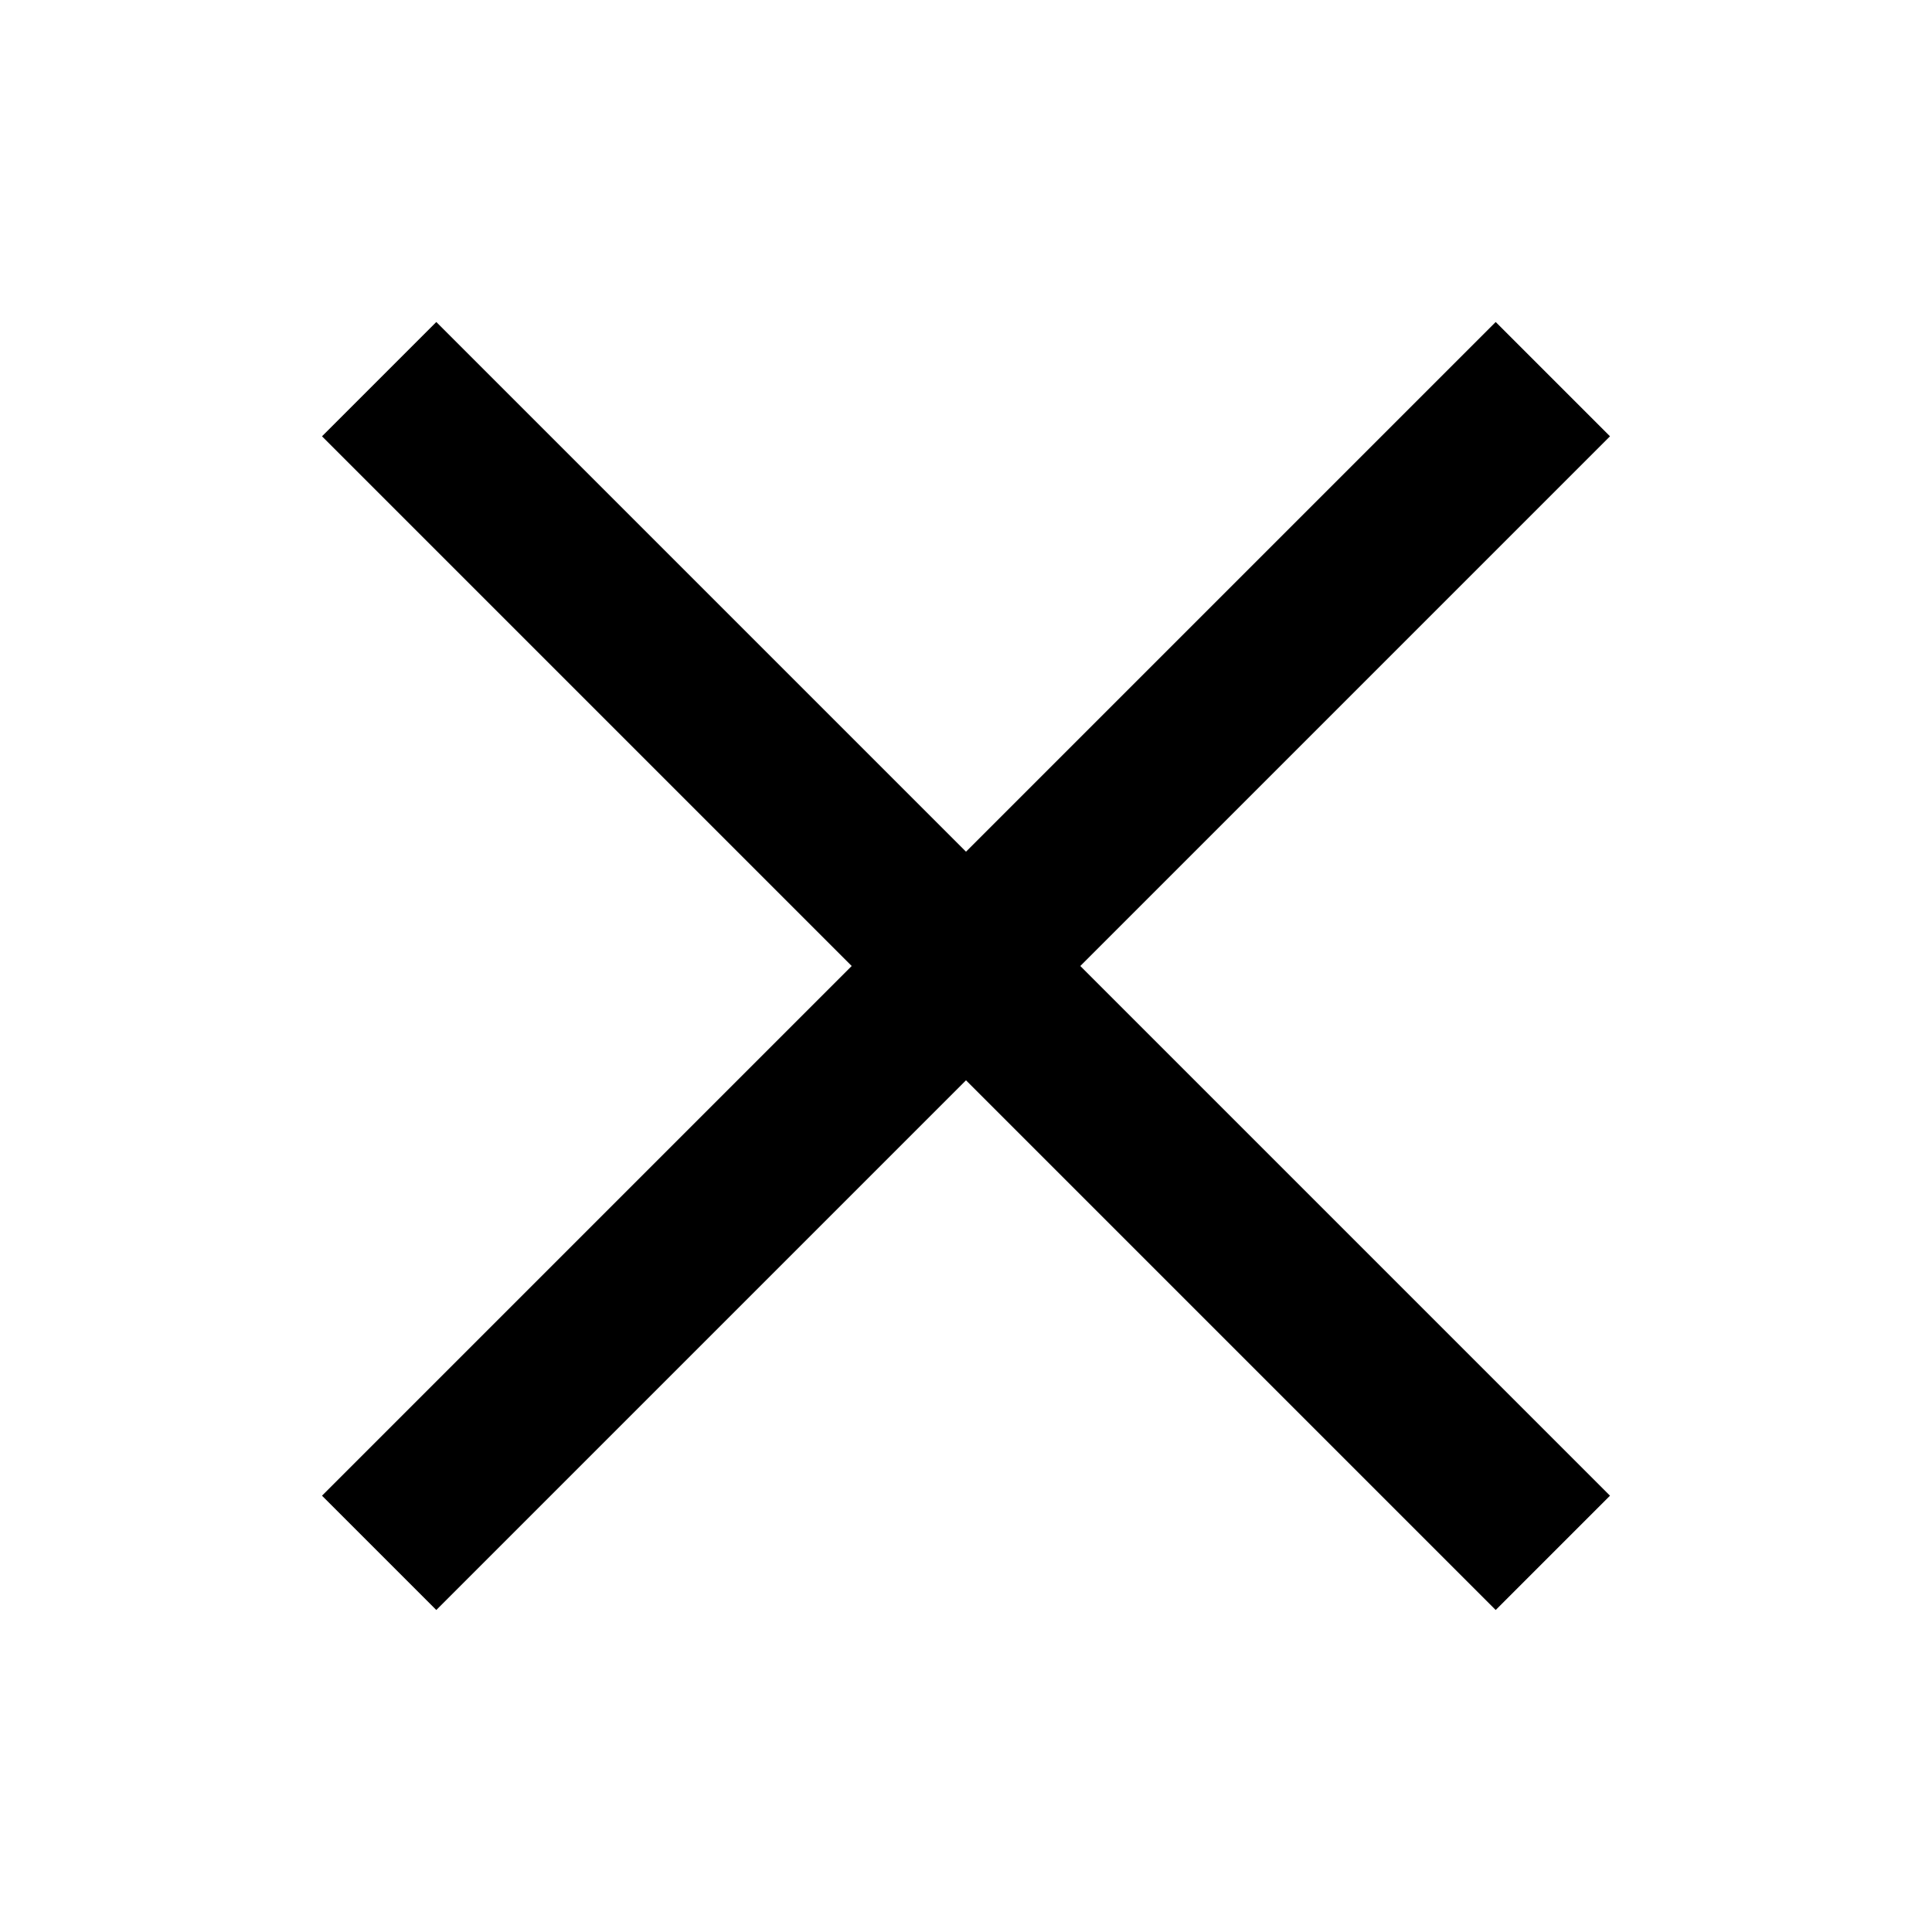
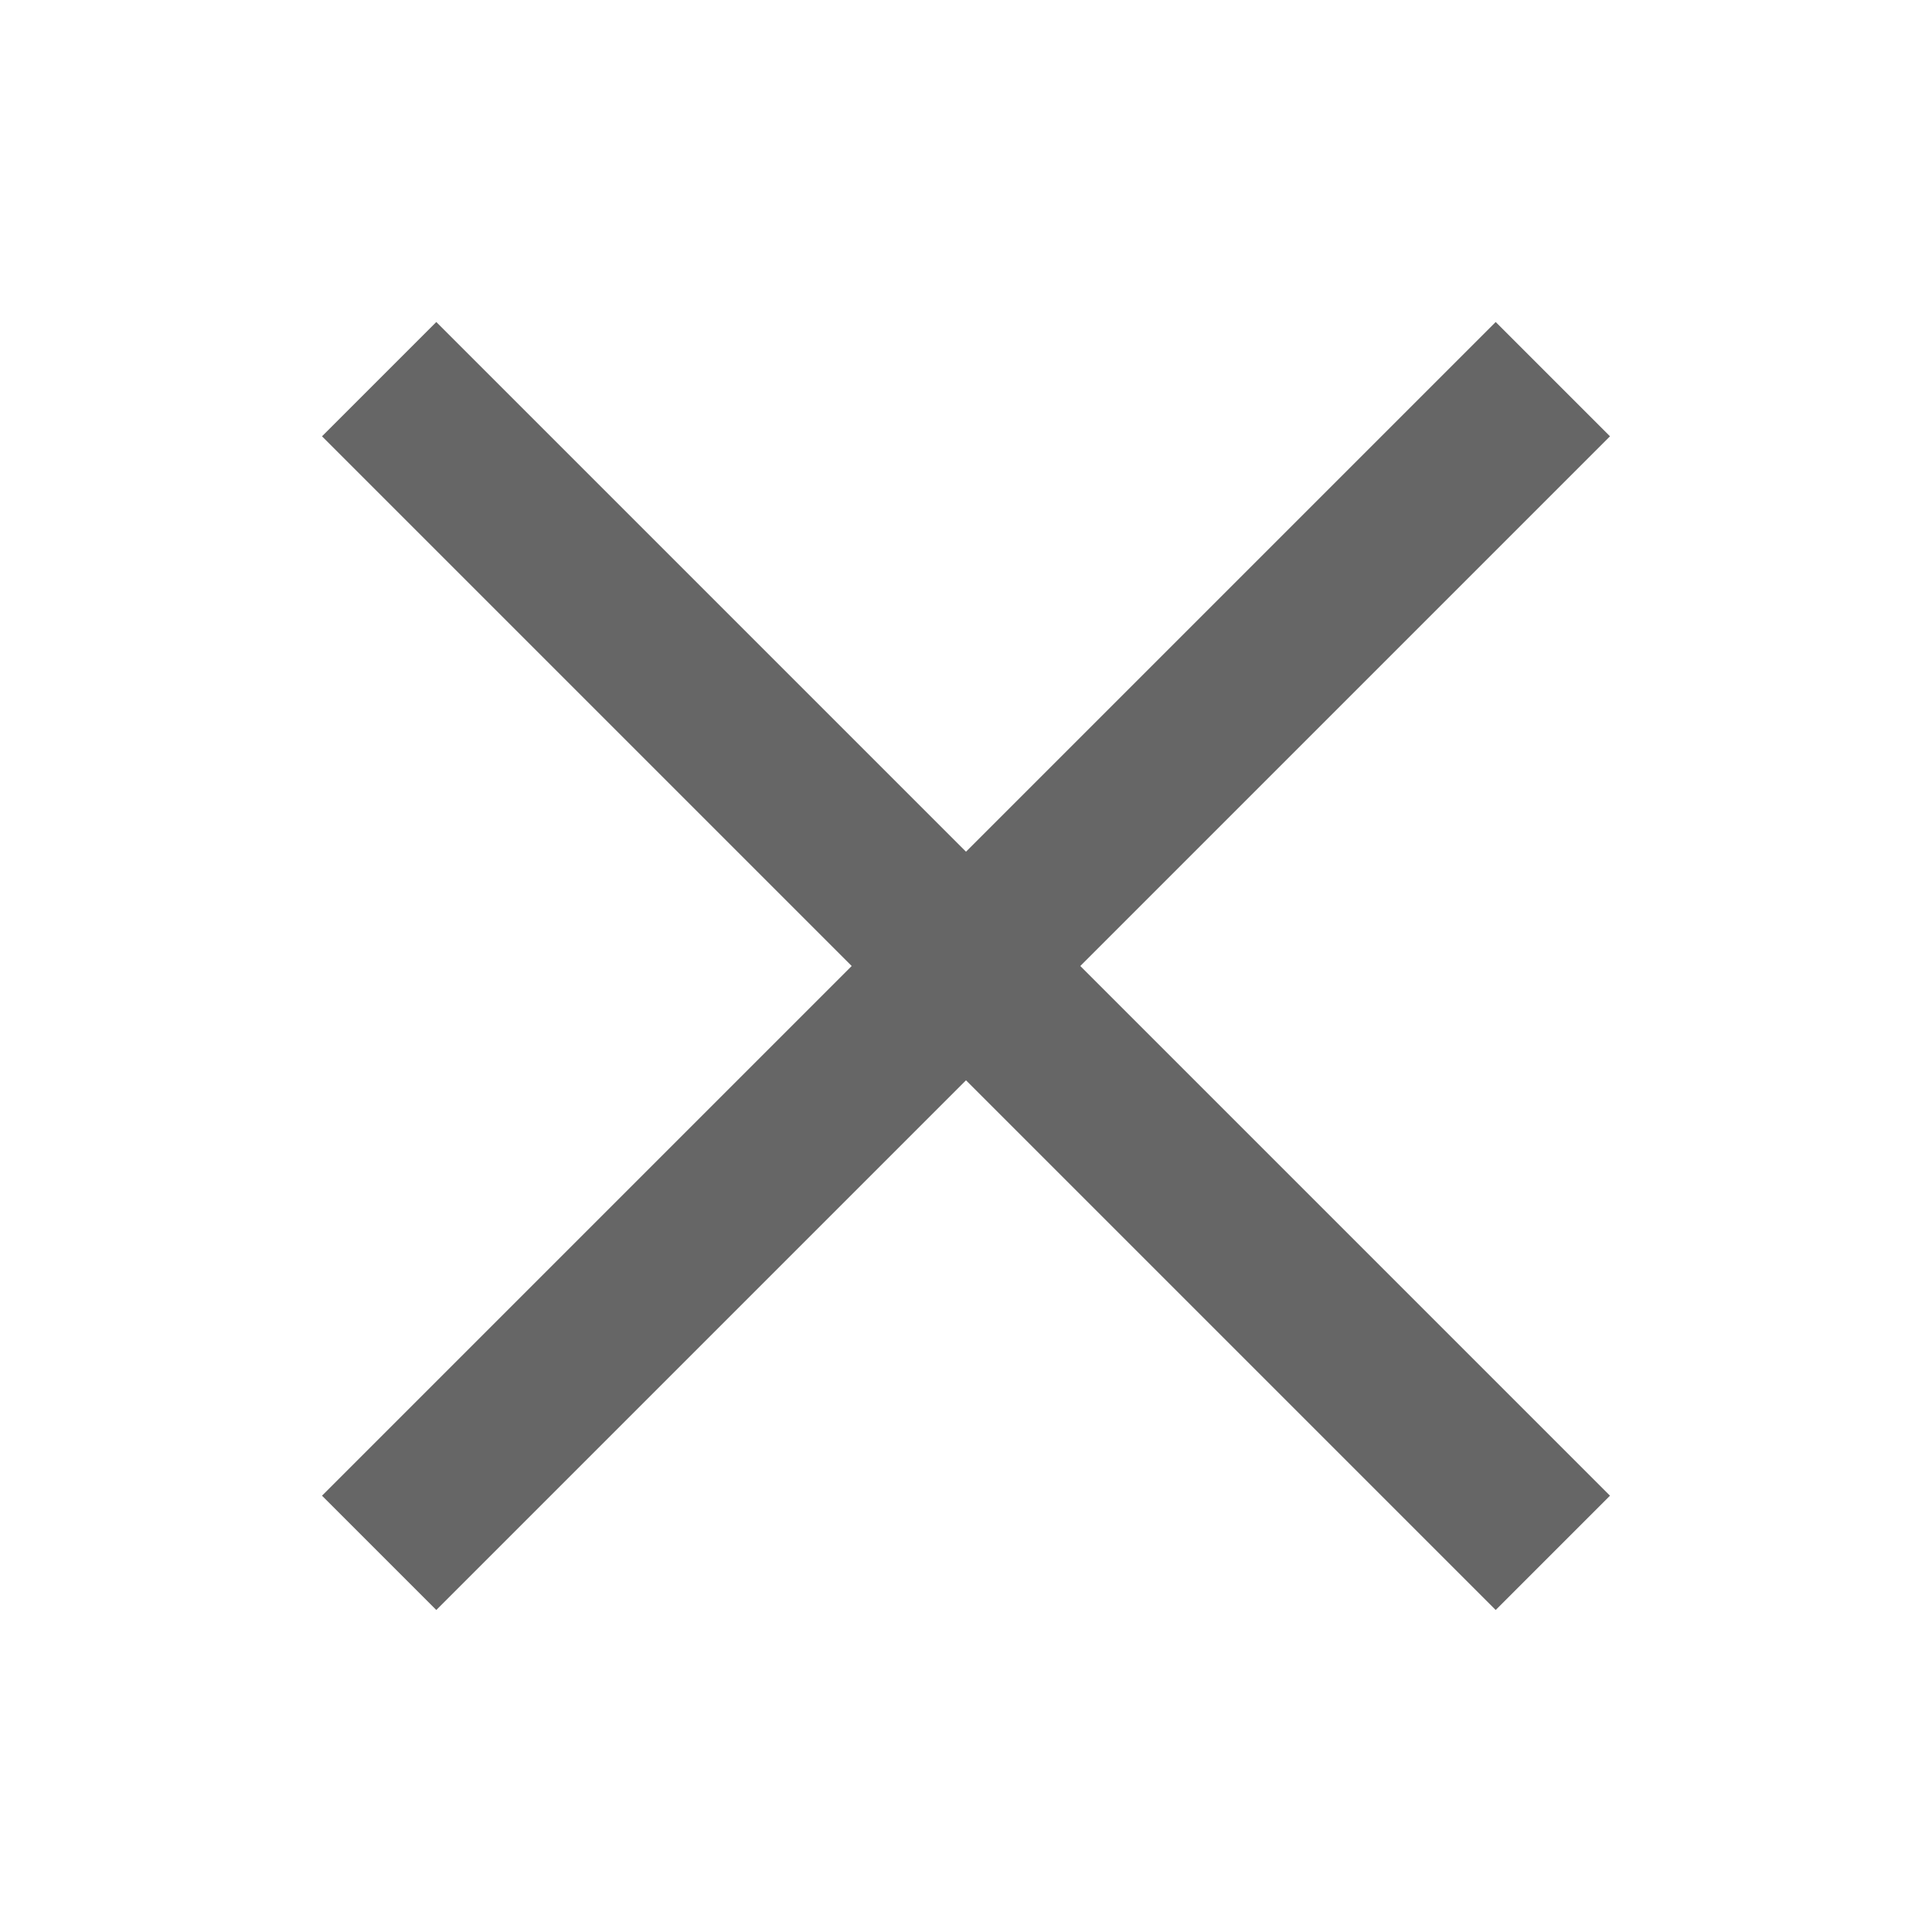
- <svg xmlns="http://www.w3.org/2000/svg" viewBox="0 0 24 24" data-supported-dps="24x24" fill="currentColor" class="mercado-match" width="24" height="24" focusable="false">
+ <svg xmlns="http://www.w3.org/2000/svg" viewBox="0 0 24 24" data-supported-dps="24x24" fill="#666666" class="mercado-match" width="24" height="24" focusable="false">
  <path d="M13.42 12L20 18.58 18.58 20 12 13.42 5.42 20 4 18.58 10.58 12 4 5.42 5.42 4 12 10.58 18.58 4 20 5.42z" />
</svg>
